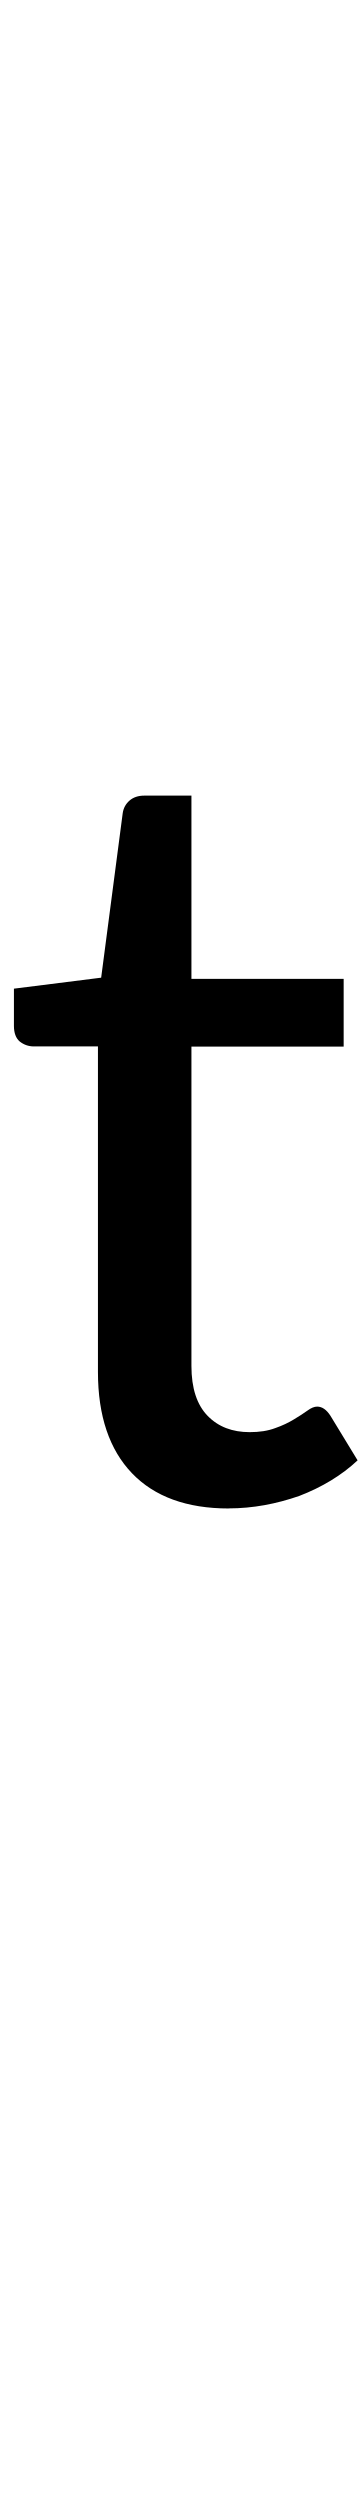
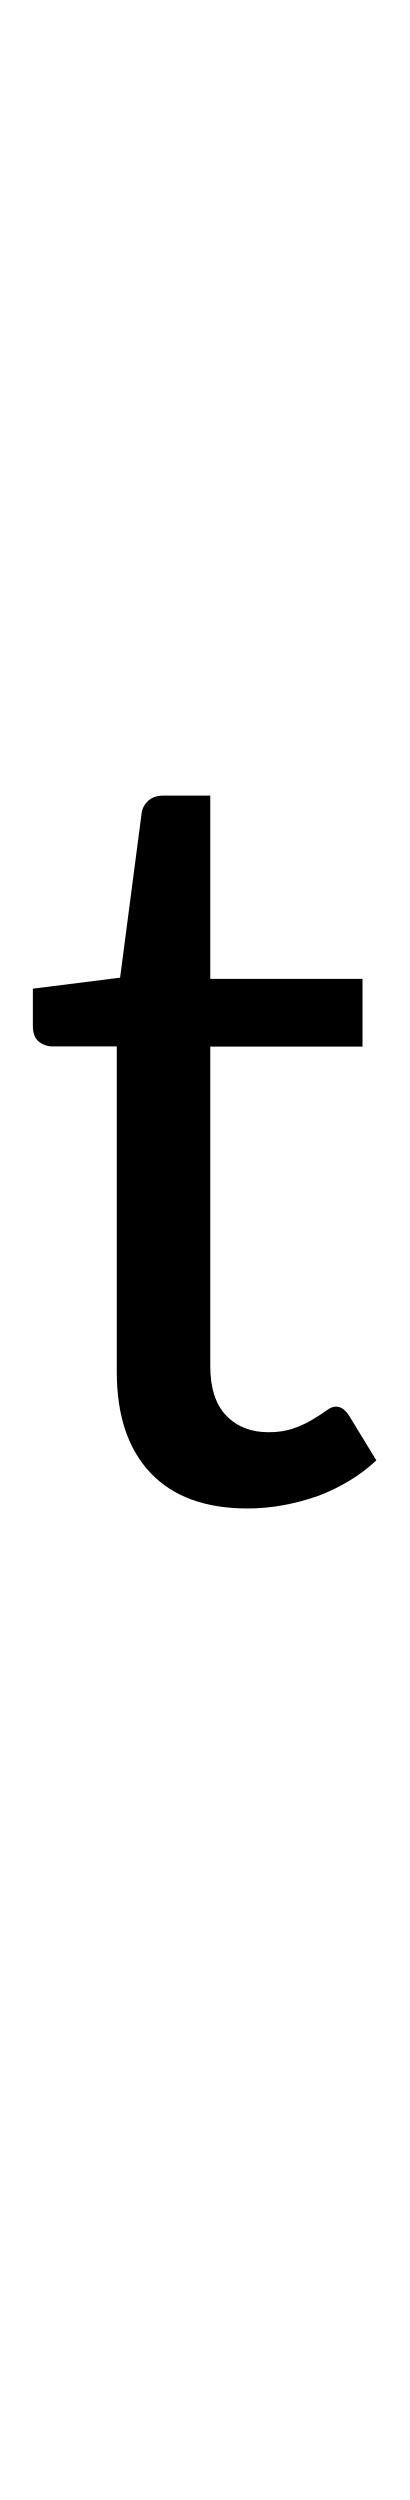
- <svg xmlns="http://www.w3.org/2000/svg" version="1.1" width="4" height="28" viewBox="0 0 4 28">
+ <svg xmlns="http://www.w3.org/2000/svg" version="1.1" id="Capa_1" x="0px" y="0px" width="4.583px" height="28px" viewBox="0 0 4.583 28" enable-background="new 0 0 4.583 28" xml:space="preserve">
  <g id="icomoon-ignore">
-     <line stroke-width="1" x1="" y1="" x2="" y2="" stroke="#449FDB" opacity="" />
+     <line fill="none" stroke="#449FDB" x1="2.292" y1="0" x2="2.292" y2="0" />
  </g>
-   <path d="M2.562 16.895c-0.47 0-0.832-0.132-1.084-0.395s-0.381-0.641-0.381-1.134v-3.646h-0.717c-0.062 0-0.115-0.020-0.16-0.056-0.042-0.036-0.064-0.095-0.064-0.174v-0.417l0.977-0.123 0.241-1.84c0.008-0.059 0.034-0.106 0.076-0.143s0.098-0.056 0.165-0.056h0.529v2.052h1.705v0.759h-1.705v3.576c0 0.252 0.062 0.437 0.182 0.56s0.277 0.182 0.47 0.182c0.109 0 0.204-0.014 0.286-0.045 0.081-0.028 0.151-0.062 0.21-0.098s0.109-0.067 0.151-0.098c0.042-0.031 0.078-0.045 0.109-0.045 0.056 0 0.104 0.034 0.148 0.101l0.305 0.501c-0.179 0.168-0.398 0.3-0.652 0.398-0.258 0.090-0.521 0.14-0.792 0.14z" opacity="1" visibility="false" fill="#000000" />
+   <path d="M2.773,16.895c-0.471,0-0.832-0.131-1.084-0.395s-0.381-0.641-0.381-1.134V11.72H0.591c-0.062,0-0.114-0.02-0.159-0.056  c-0.042-0.036-0.064-0.095-0.064-0.174v-0.417l0.977-0.123l0.241-1.84c0.008-0.059,0.034-0.106,0.076-0.143  C1.703,8.93,1.759,8.911,1.826,8.911h0.529v2.052h1.705v0.759H2.355v3.576c0,0.252,0.062,0.437,0.182,0.56s0.277,0.183,0.47,0.183  c0.108,0,0.204-0.015,0.286-0.045c0.081-0.028,0.15-0.062,0.21-0.099c0.06-0.035,0.108-0.066,0.151-0.098  c0.041-0.031,0.078-0.045,0.108-0.045c0.056,0,0.104,0.034,0.148,0.102l0.305,0.5c-0.179,0.168-0.397,0.301-0.651,0.398  c-0.258,0.09-0.521,0.141-0.793,0.141H2.773z" />
</svg>
